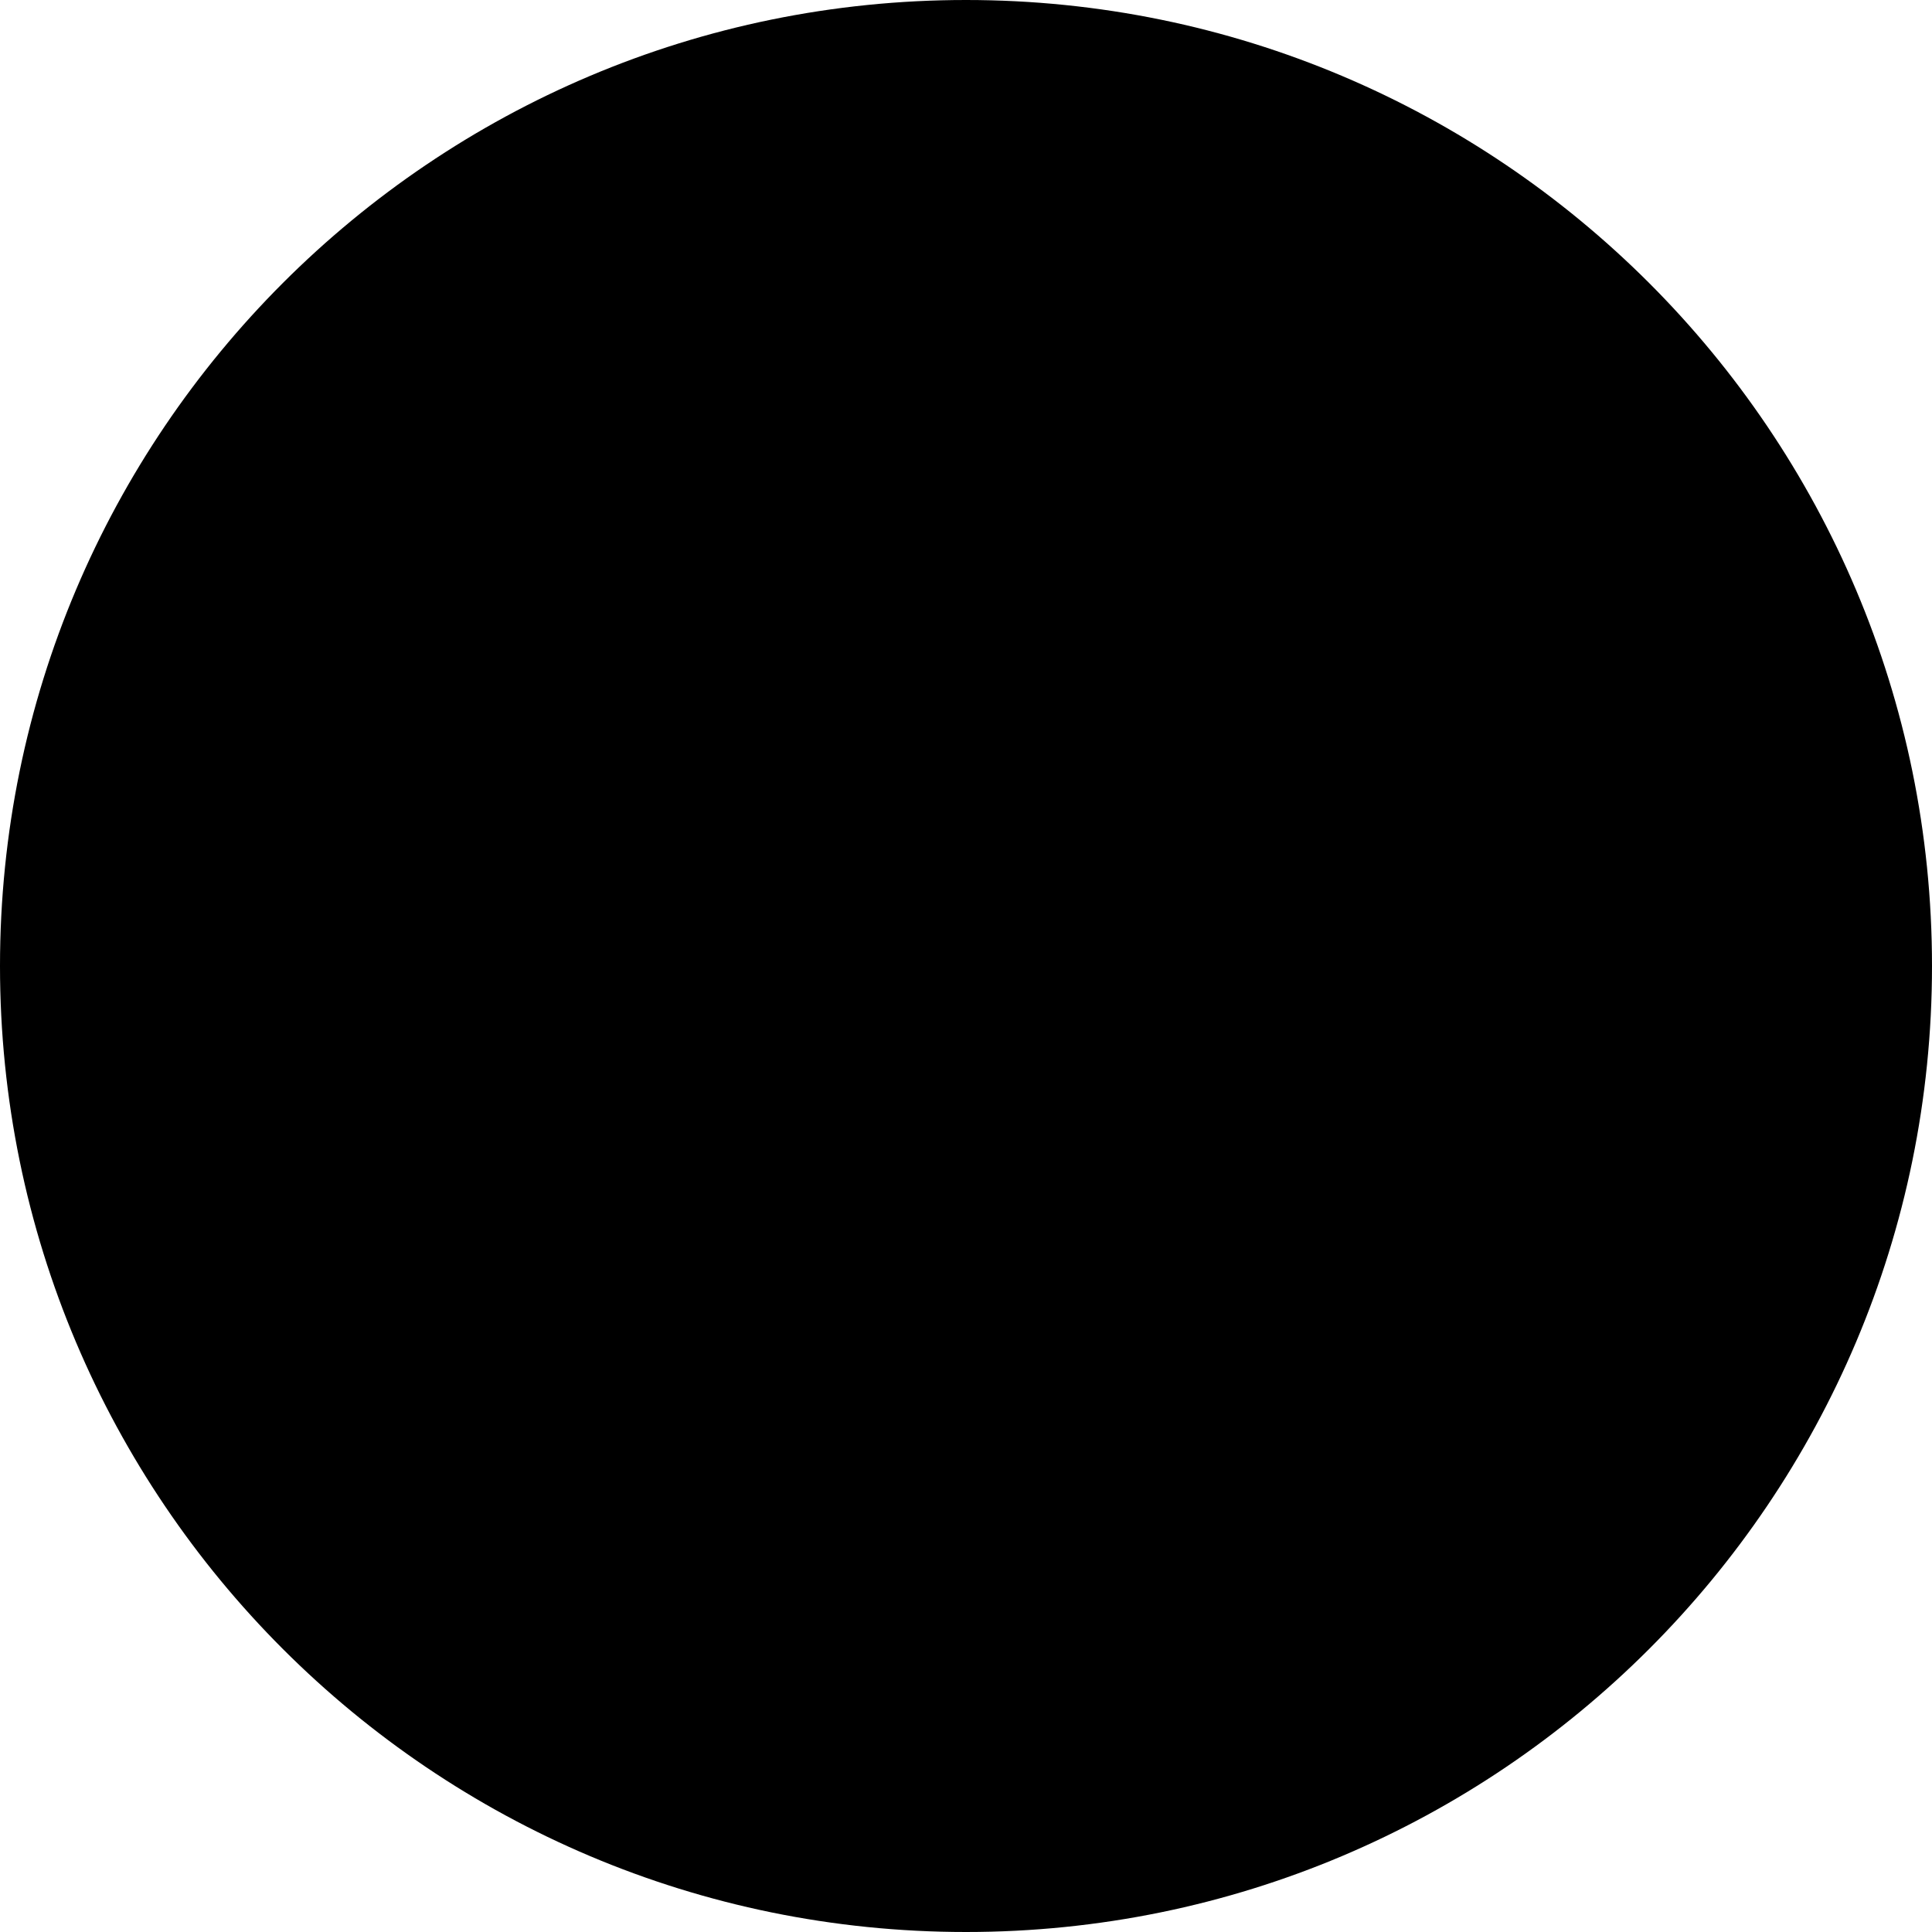
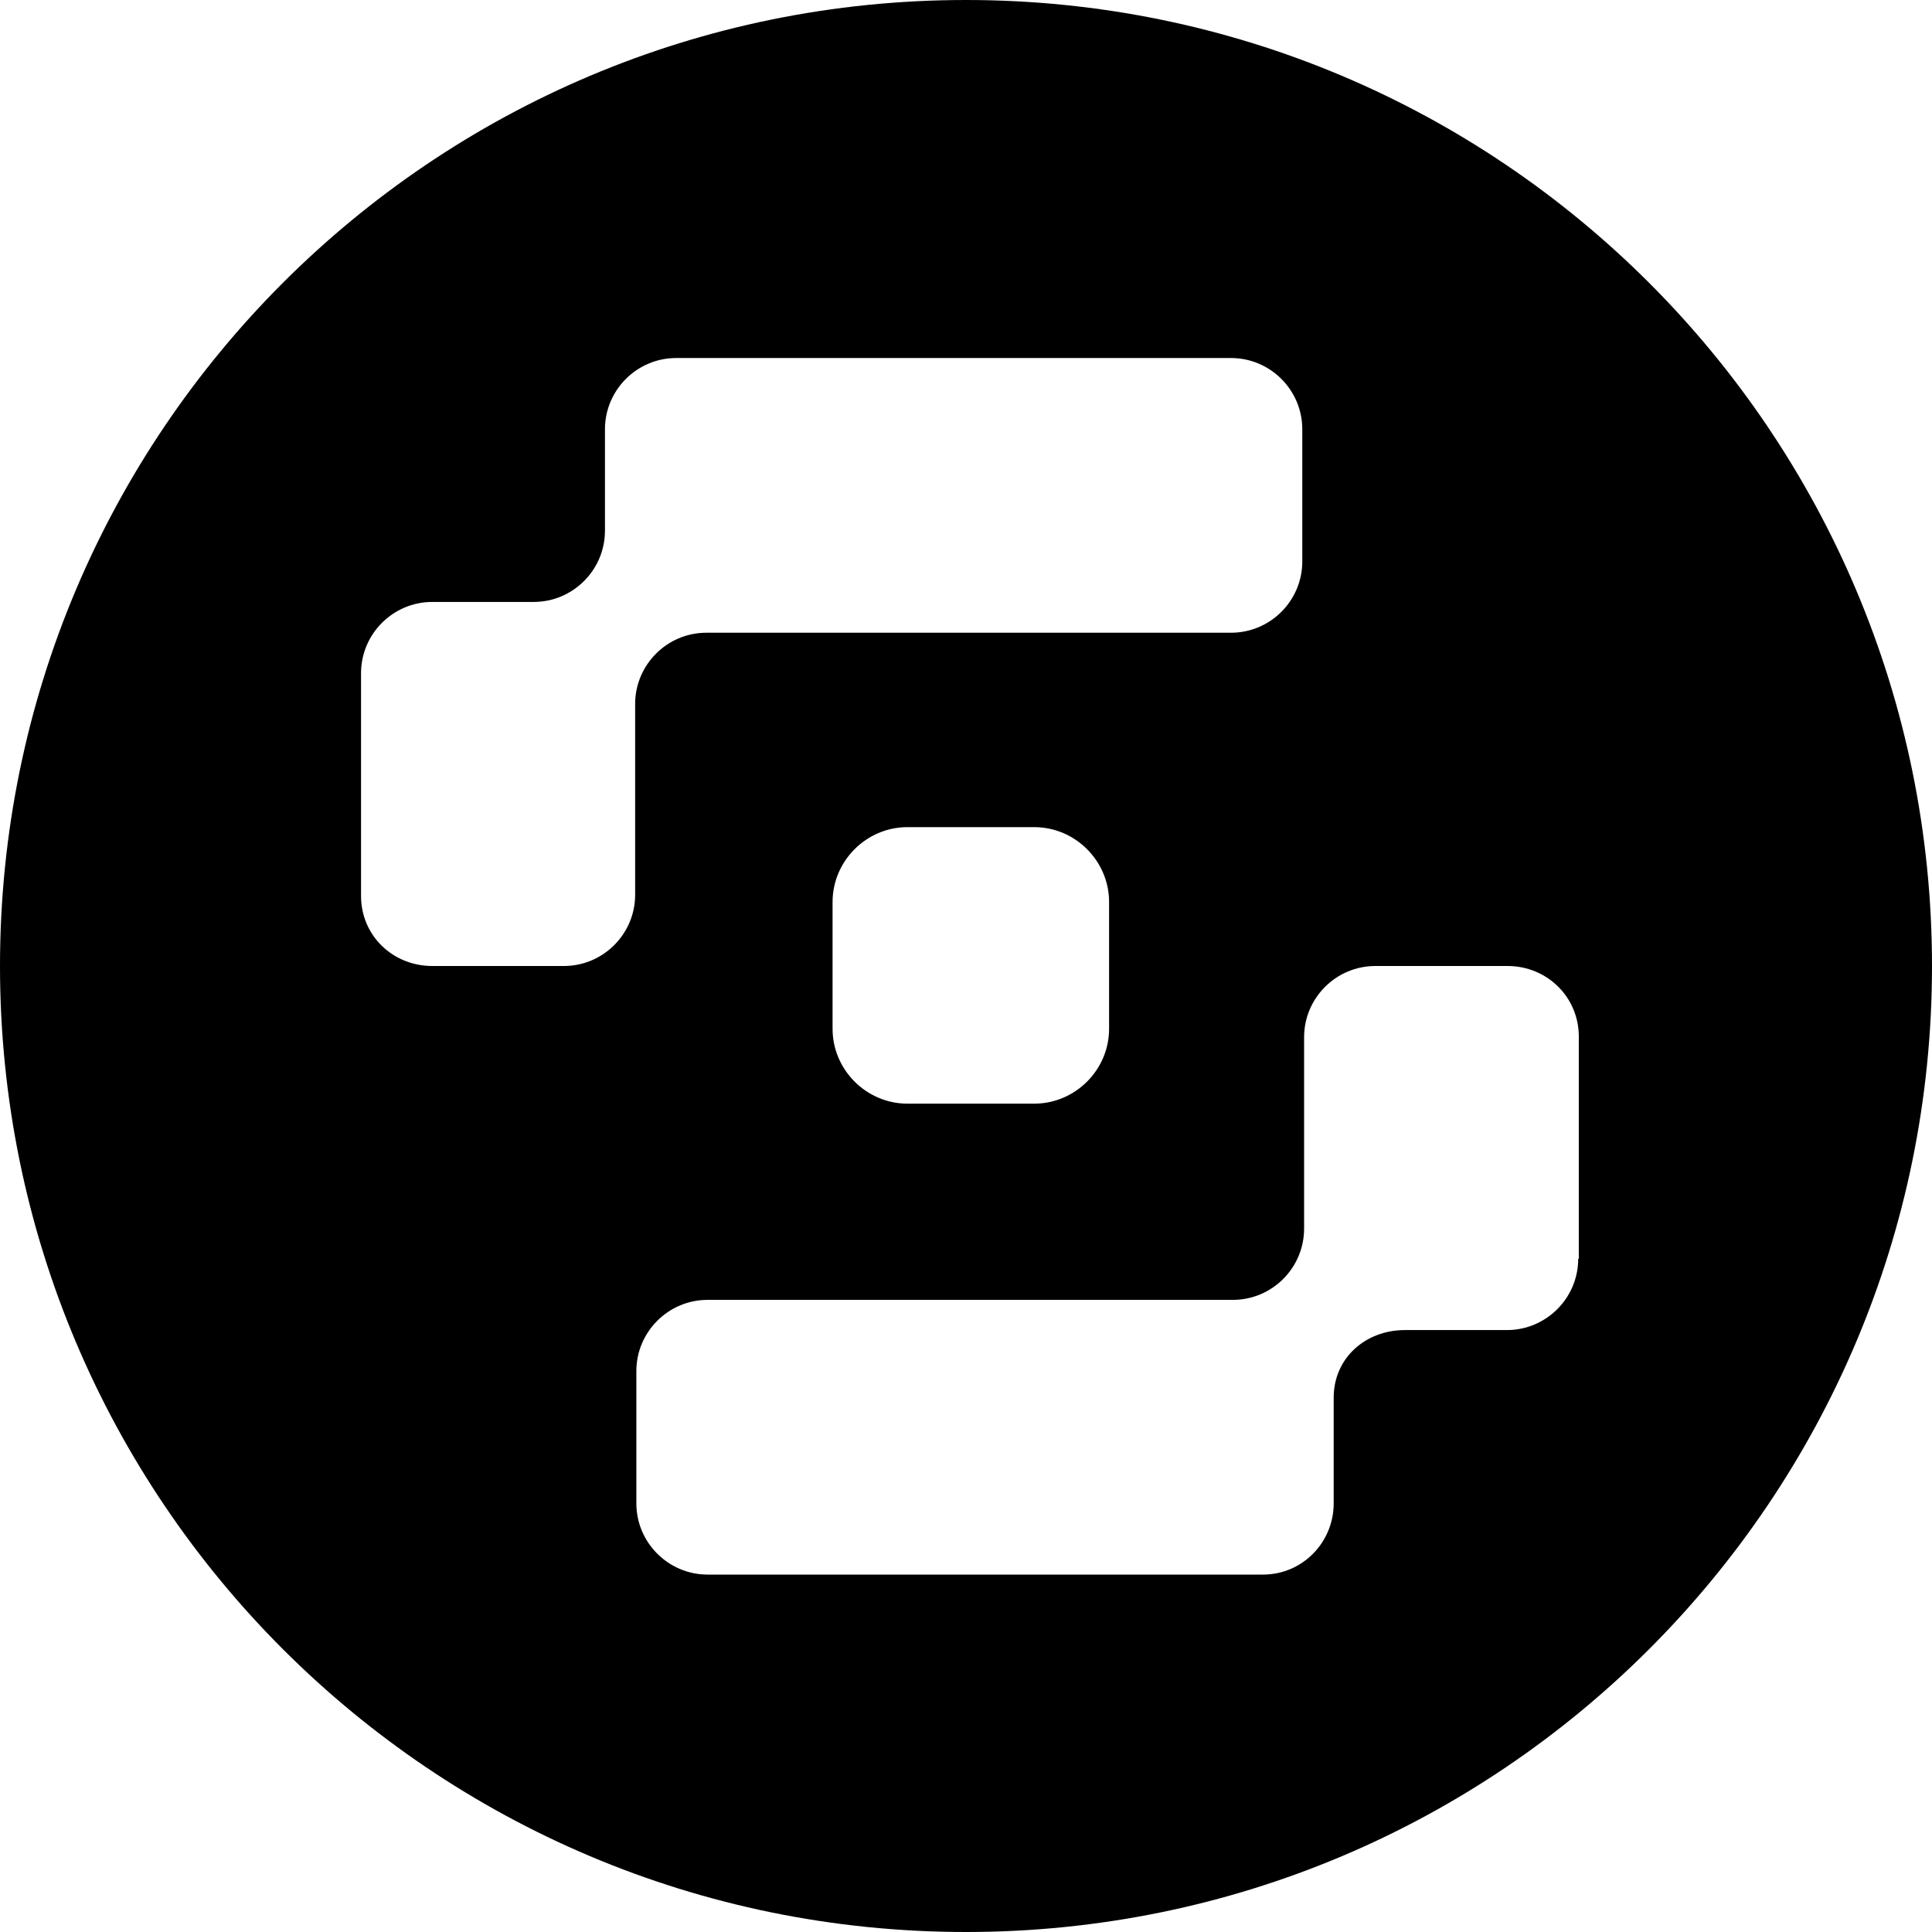
- <svg xmlns="http://www.w3.org/2000/svg" id="safewallet__Layer_2" width="32" height="32" viewBox="0 0 1000 1000">
-   <defs>
-     <linearGradient id="safewallet__linear-gradient" x1="-14.94" x2="1159.05" y1="914.64" y2="-86.81" gradientUnits="userSpaceOnUse">
-       <stop offset="0" stop-color="currentColor" />
-       <stop offset=".13" stop-color="currentColor" />
-       <stop offset=".29" stop-color="currentColor" />
-       <stop offset=".49" stop-color="currentColor" />
-       <stop offset=".69" stop-color="currentColor" />
-       <stop offset=".87" stop-color="currentColor" />
-     </linearGradient>
-     <clipPath id="safewallet__clippath">
-       <circle cx="500" cy="500" r="500" fill="none" />
-     </clipPath>
-   </defs>
-   <g id="safewallet__Layer_1-2">
-     <g clip-path="url(#safewallet__clippath)">
-       <path fill="url(#safewallet__linear-gradient)" d="M-48-81.5h1050v1153H-48z" />
-     </g>
-     <path d="M780.07 499.81h-68.31c-20.4 0-36.93 16.54-36.93 36.93v99.14c0 20.4-16.54 36.93-36.93 36.93H366.13c-20.4 0-36.93 16.54-36.93 36.93v68.31c0 20.4 16.54 36.93 36.93 36.93h287.5c20.4 0 36.71-16.54 36.71-36.93v-54.8c0-20.4 16.54-34.88 36.93-34.88h52.8c20.4 0 36.93-16.54 36.93-36.93V536.3c0-20.4-16.54-36.5-36.93-36.5Zm-450.89-135.7c0-20.4 16.54-36.93 36.93-36.93h271.6c20.4 0 36.93-16.54 36.93-36.93v-68.31c0-20.4-16.54-36.93-36.93-36.93H350.37c-20.4 0-36.93 16.54-36.93 36.93v52.63c0 20.4-16.54 36.93-36.93 36.93h-52.57c-20.4 0-36.93 16.54-36.93 36.93v115.26c0 20.4 16.6 36.1 37 36.1h68.31c20.4 0 36.93-16.54 36.93-36.93l-.06-98.74Zm140.67 63.9h65.62c21.38 0 38.74 17.36 38.74 38.74v65.62c0 21.38-17.36 38.74-38.74 38.74h-65.62c-21.38 0-38.74-17.36-38.74-38.74v-65.62c0-21.38 17.36-38.74 38.74-38.74" style="fill:currentColor" />
-   </g>
+ <svg xmlns="http://www.w3.org/2000/svg" width="32" height="32" fill="none" viewBox="0 0 32 32">
+   <path fill="currentColor" d="M16 0C7.16 0 0 7.16 0 16s7.16 16 16 16 16-7.16 16-16S24.84 0 16 0M9.35 16H7.16c-.65 0-1.18-.5-1.18-1.16v-3.69c0-.65.53-1.18 1.18-1.18h1.68c.65 0 1.18-.53 1.18-1.18V7.11c0-.65.53-1.18 1.18-1.18h9.19c.65 0 1.18.53 1.18 1.18V9.3c0 .65-.53 1.18-1.18 1.18H11.7c-.65 0-1.18.53-1.18 1.18v3.16c0 .65-.53 1.18-1.18 1.18zm9.02-1.06v2.1c0 .68-.56 1.24-1.24 1.24h-2.1c-.68 0-1.24-.56-1.24-1.24v-2.1c0-.68.56-1.24 1.24-1.24h2.1c.68 0 1.24.56 1.24 1.24m7.77 5.91c0 .65-.53 1.18-1.18 1.18h-1.69c-.65 0-1.18.46-1.18 1.12v1.75c0 .65-.52 1.18-1.17 1.18h-9.2c-.65 0-1.18-.53-1.18-1.18v-2.19c0-.65.53-1.18 1.18-1.18h8.7c.65 0 1.18-.53 1.18-1.18v-3.17c0-.65.53-1.18 1.18-1.18h2.19c.65 0 1.18.51 1.18 1.17v3.68z" />
</svg>
